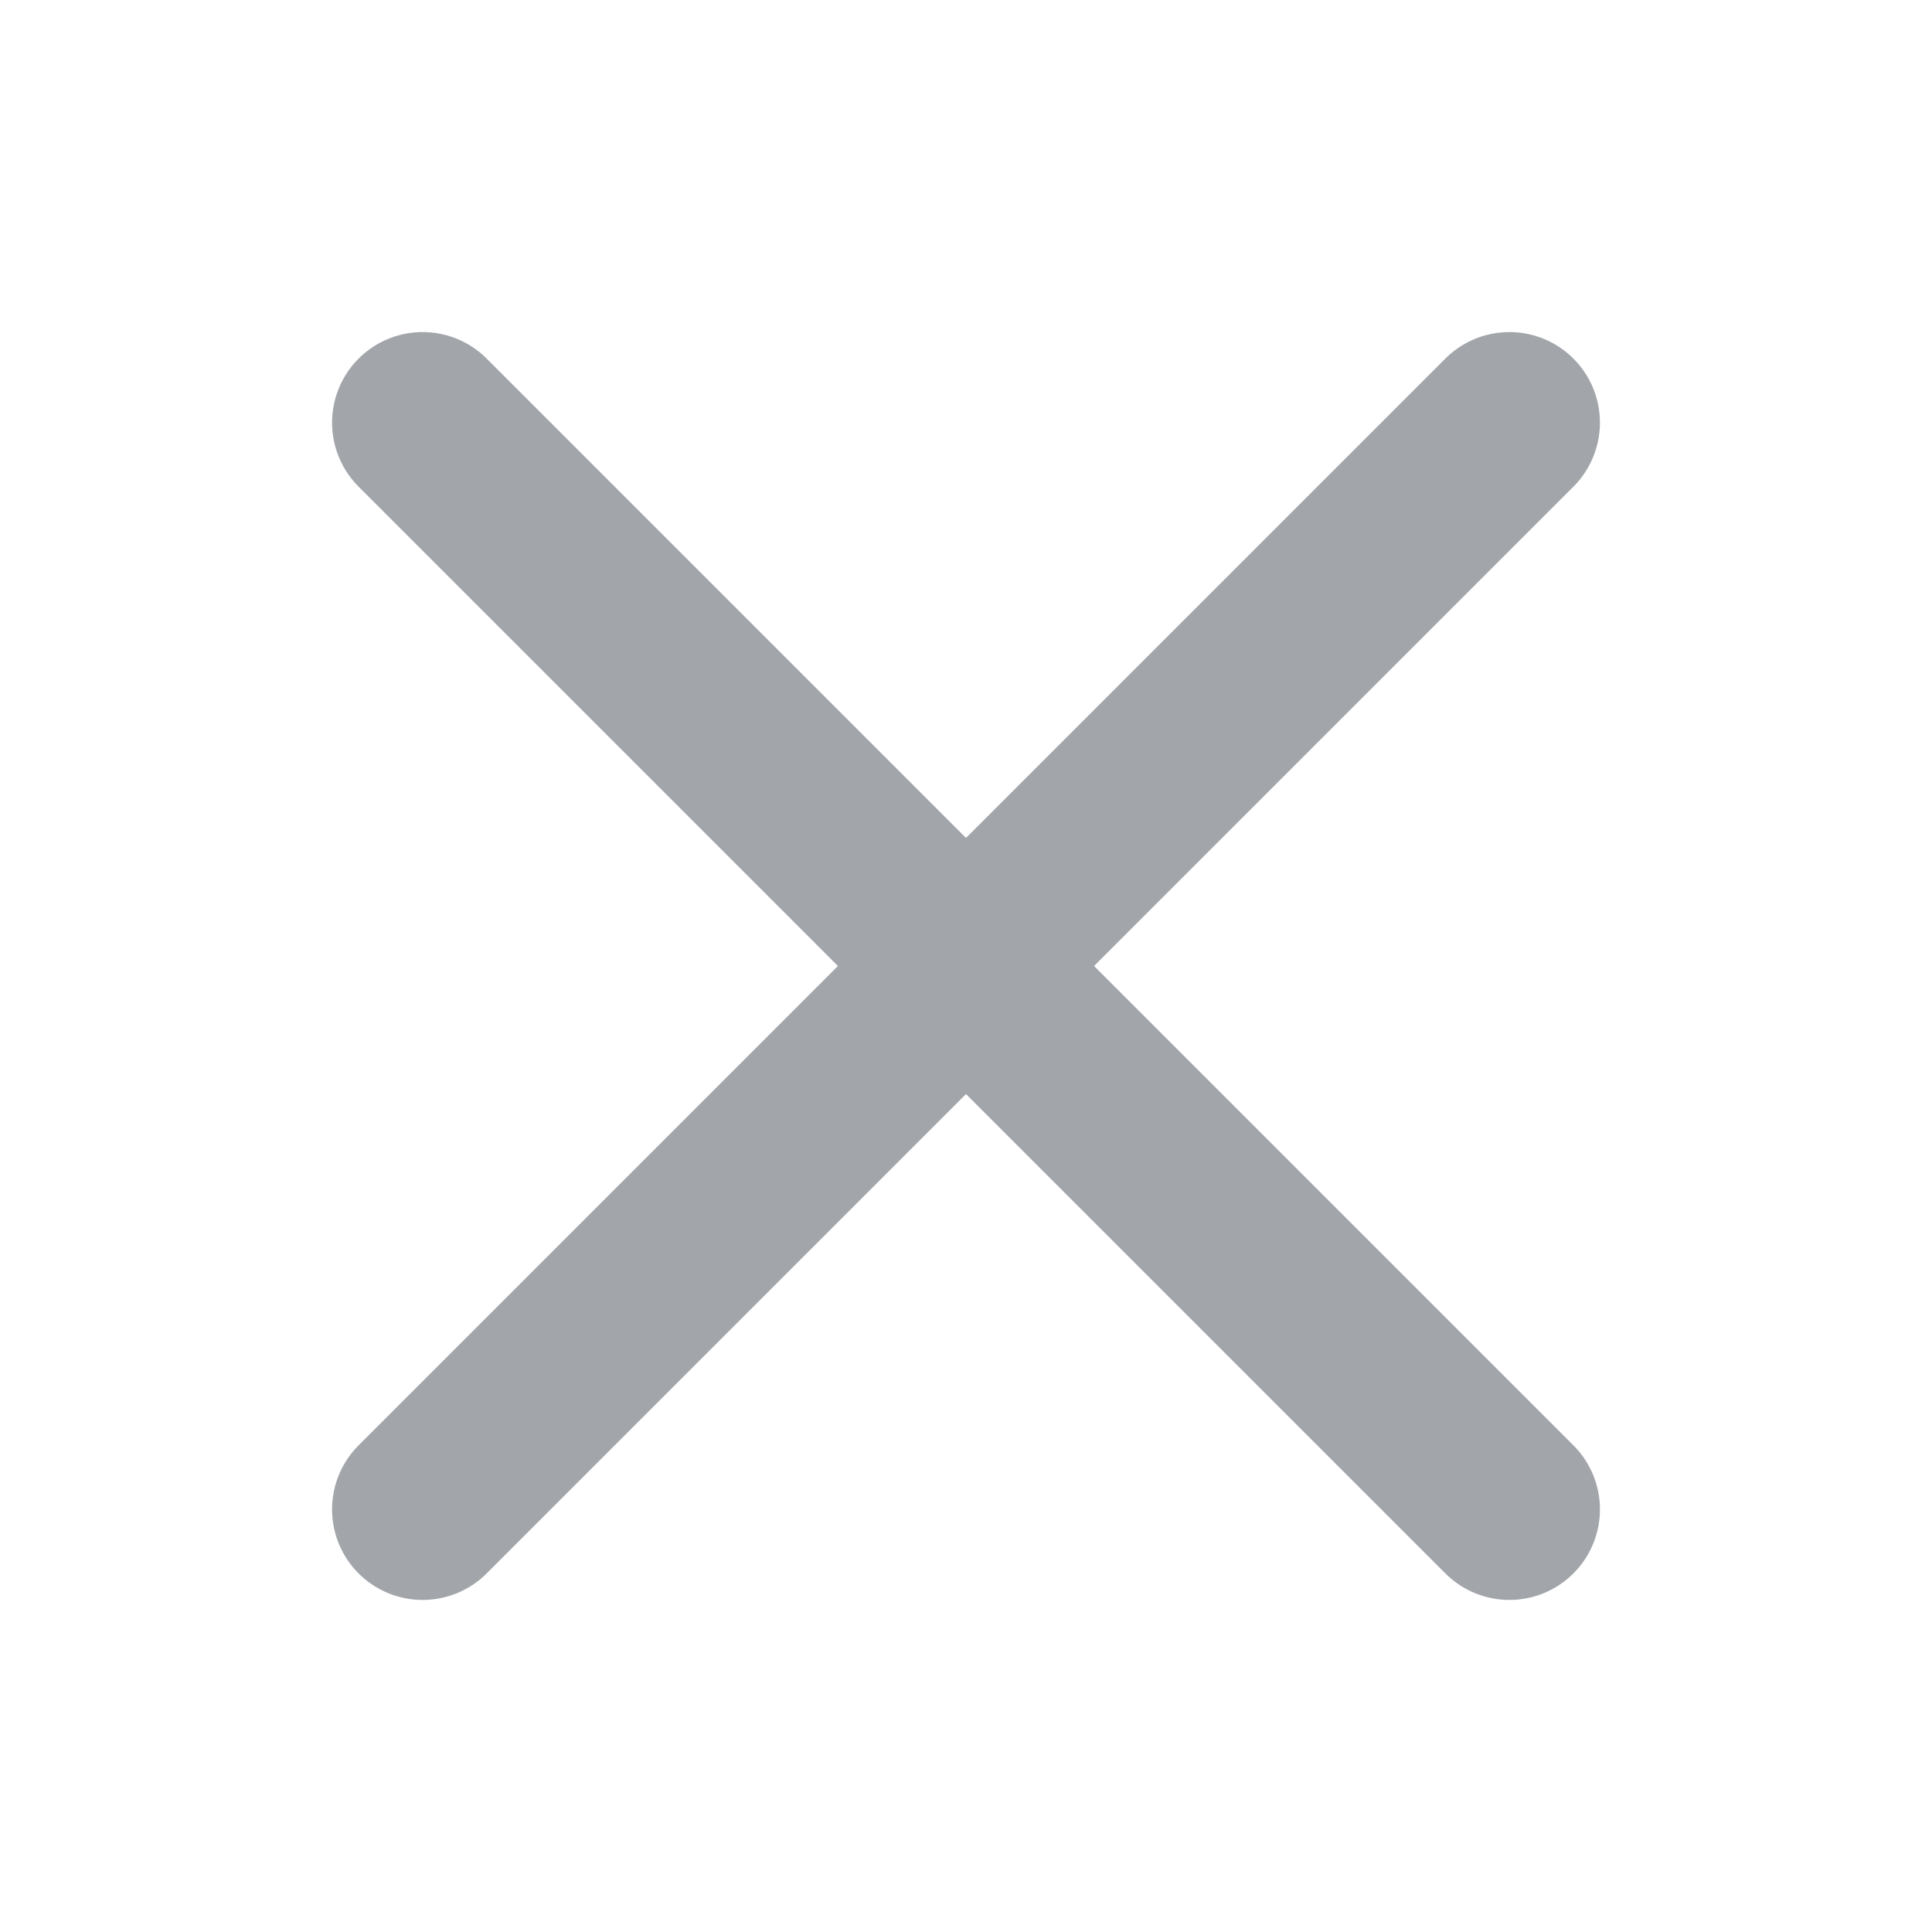
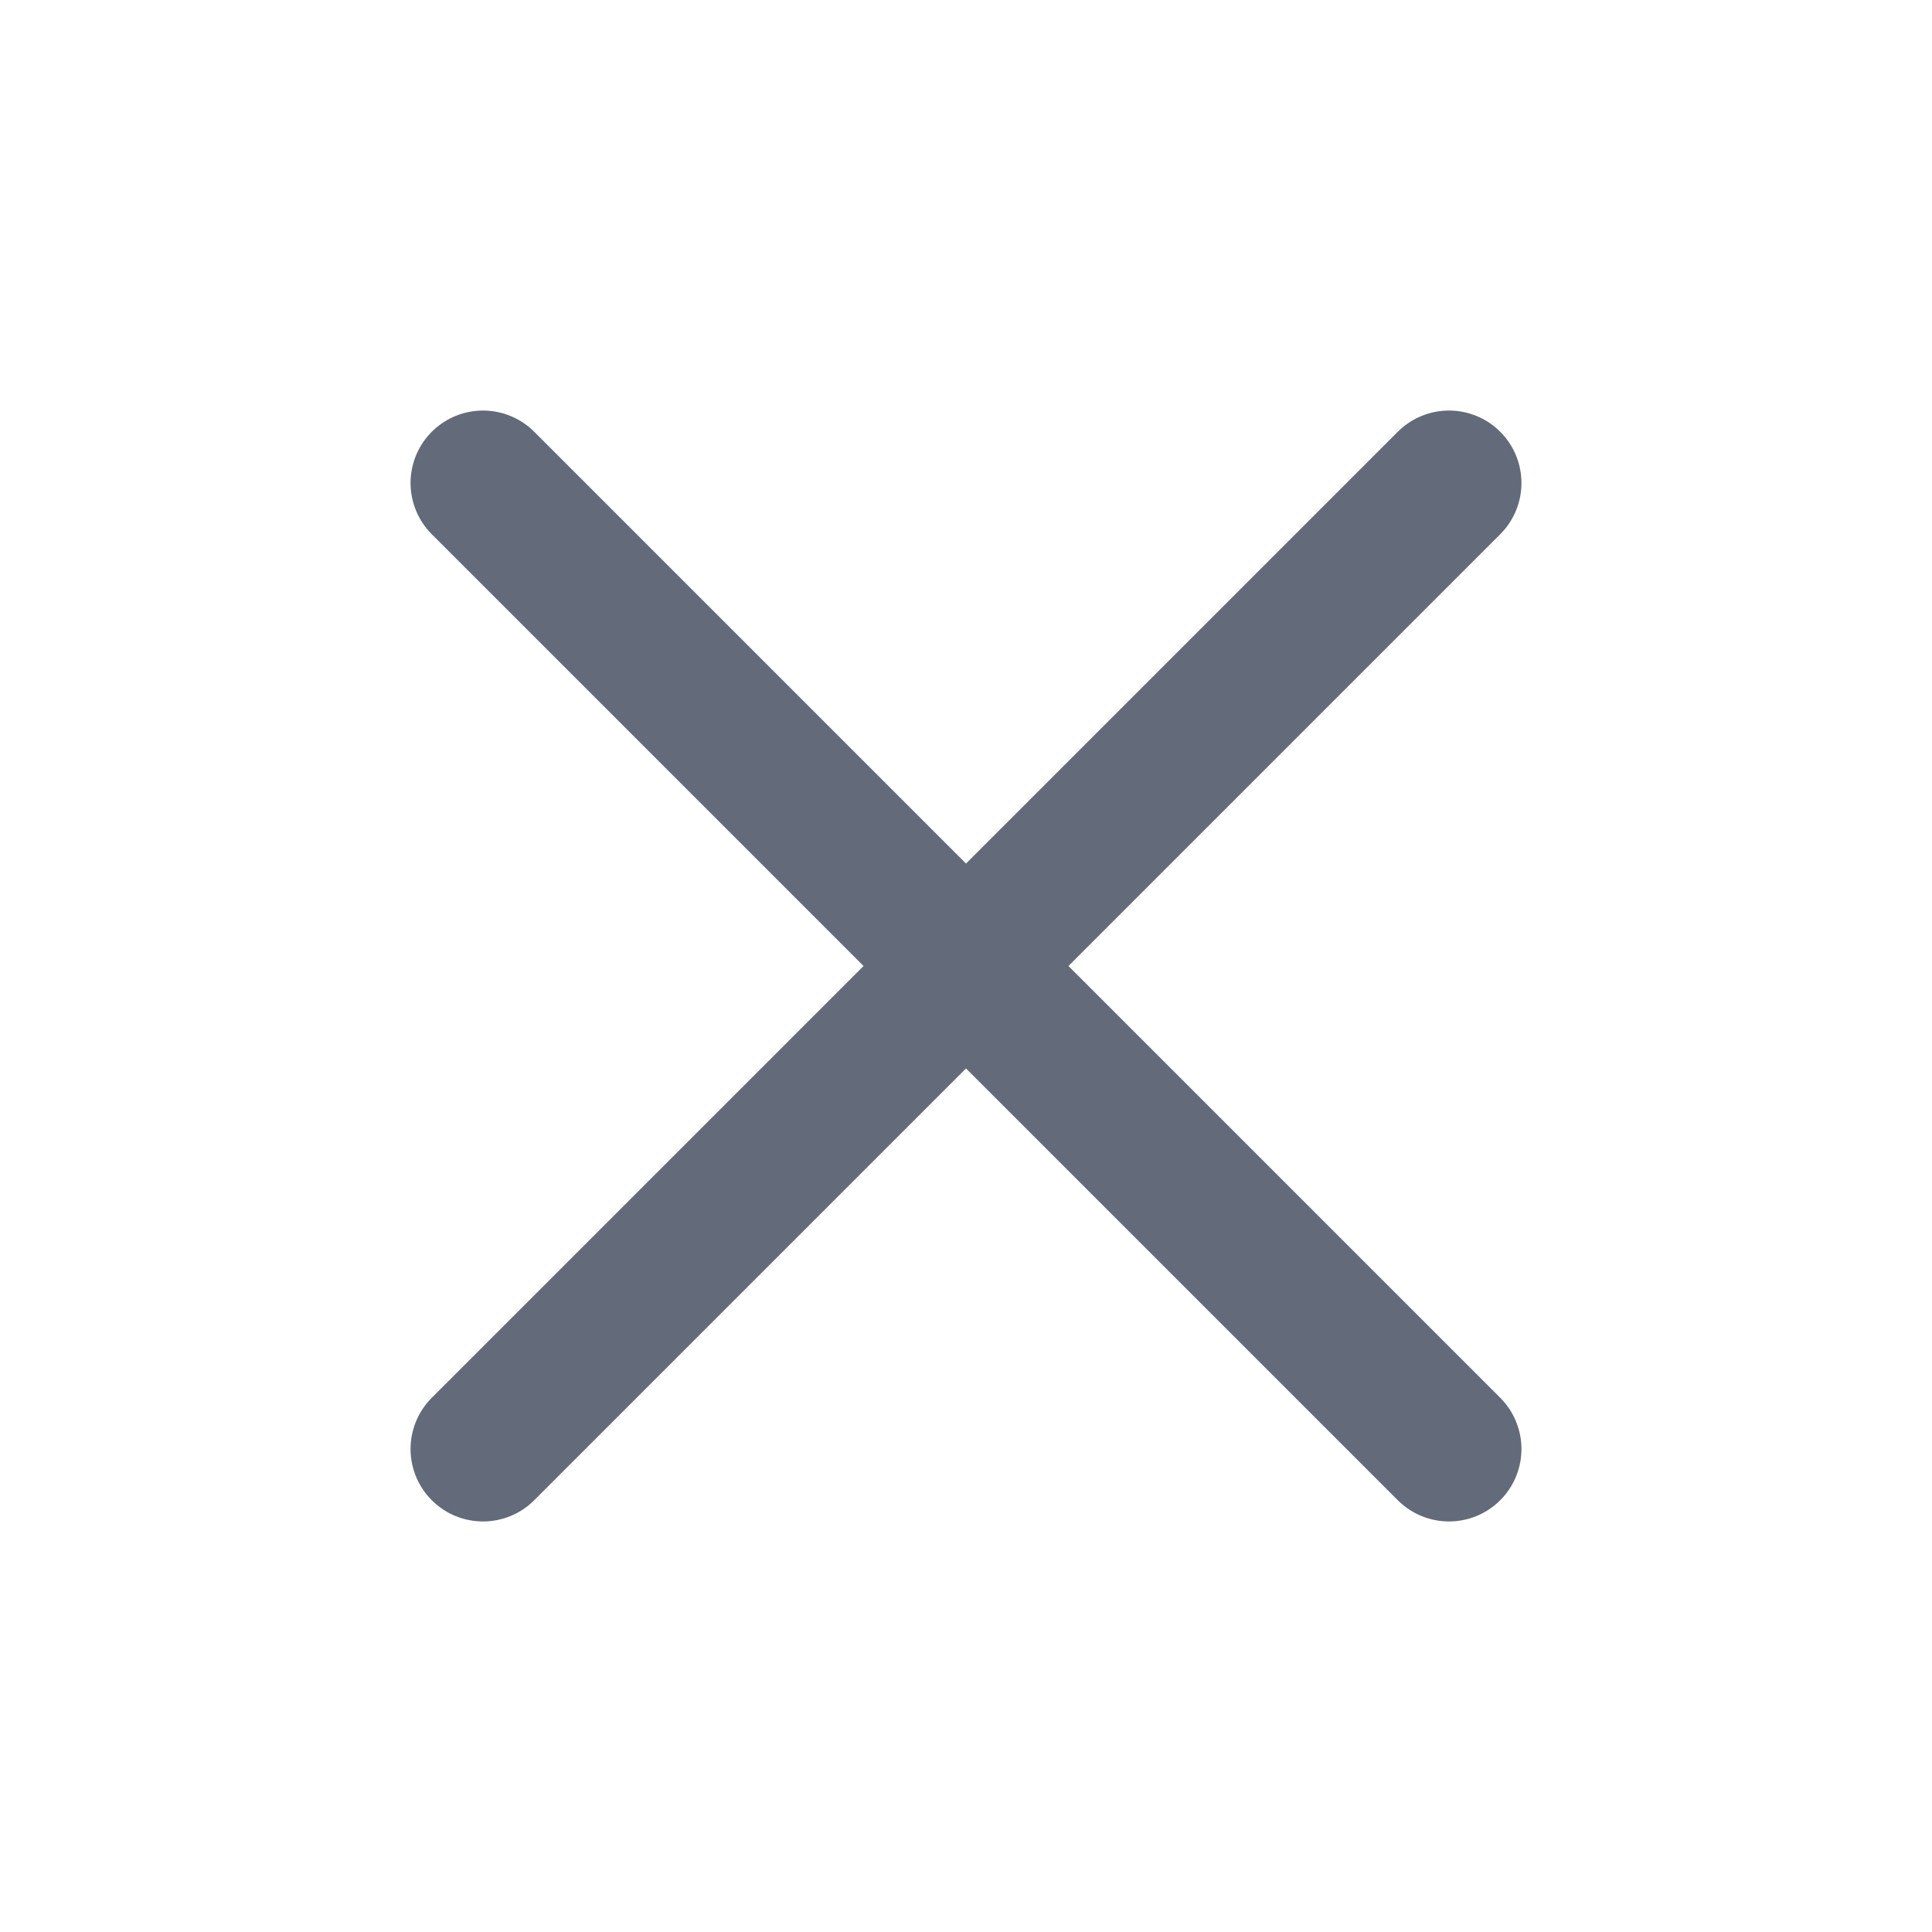
- <svg xmlns="http://www.w3.org/2000/svg" width="16" height="16" viewBox="0 0 16 16" fill="none">
-   <path d="M12.5 3.5L3.5 12.5" stroke="#A2A5AA" stroke-width="1.5" stroke-linecap="round" stroke-linejoin="round" />
-   <path d="M12.5 12.5L3.5 3.5" stroke="#A2A5AA" stroke-width="1.5" stroke-linecap="round" stroke-linejoin="round" />
+ <svg xmlns="http://www.w3.org/2000/svg" width="20" height="20" viewBox="0 0 20 20" fill="none">
+   <g id="Icon">
+     <path id="Vector" d="M15 15L10 10M10 10L5 5M10 10L15 5M10 10L5 15" stroke="#636A79" stroke-width="1.5" stroke-linecap="round" stroke-linejoin="round" />
+   </g>
</svg>
